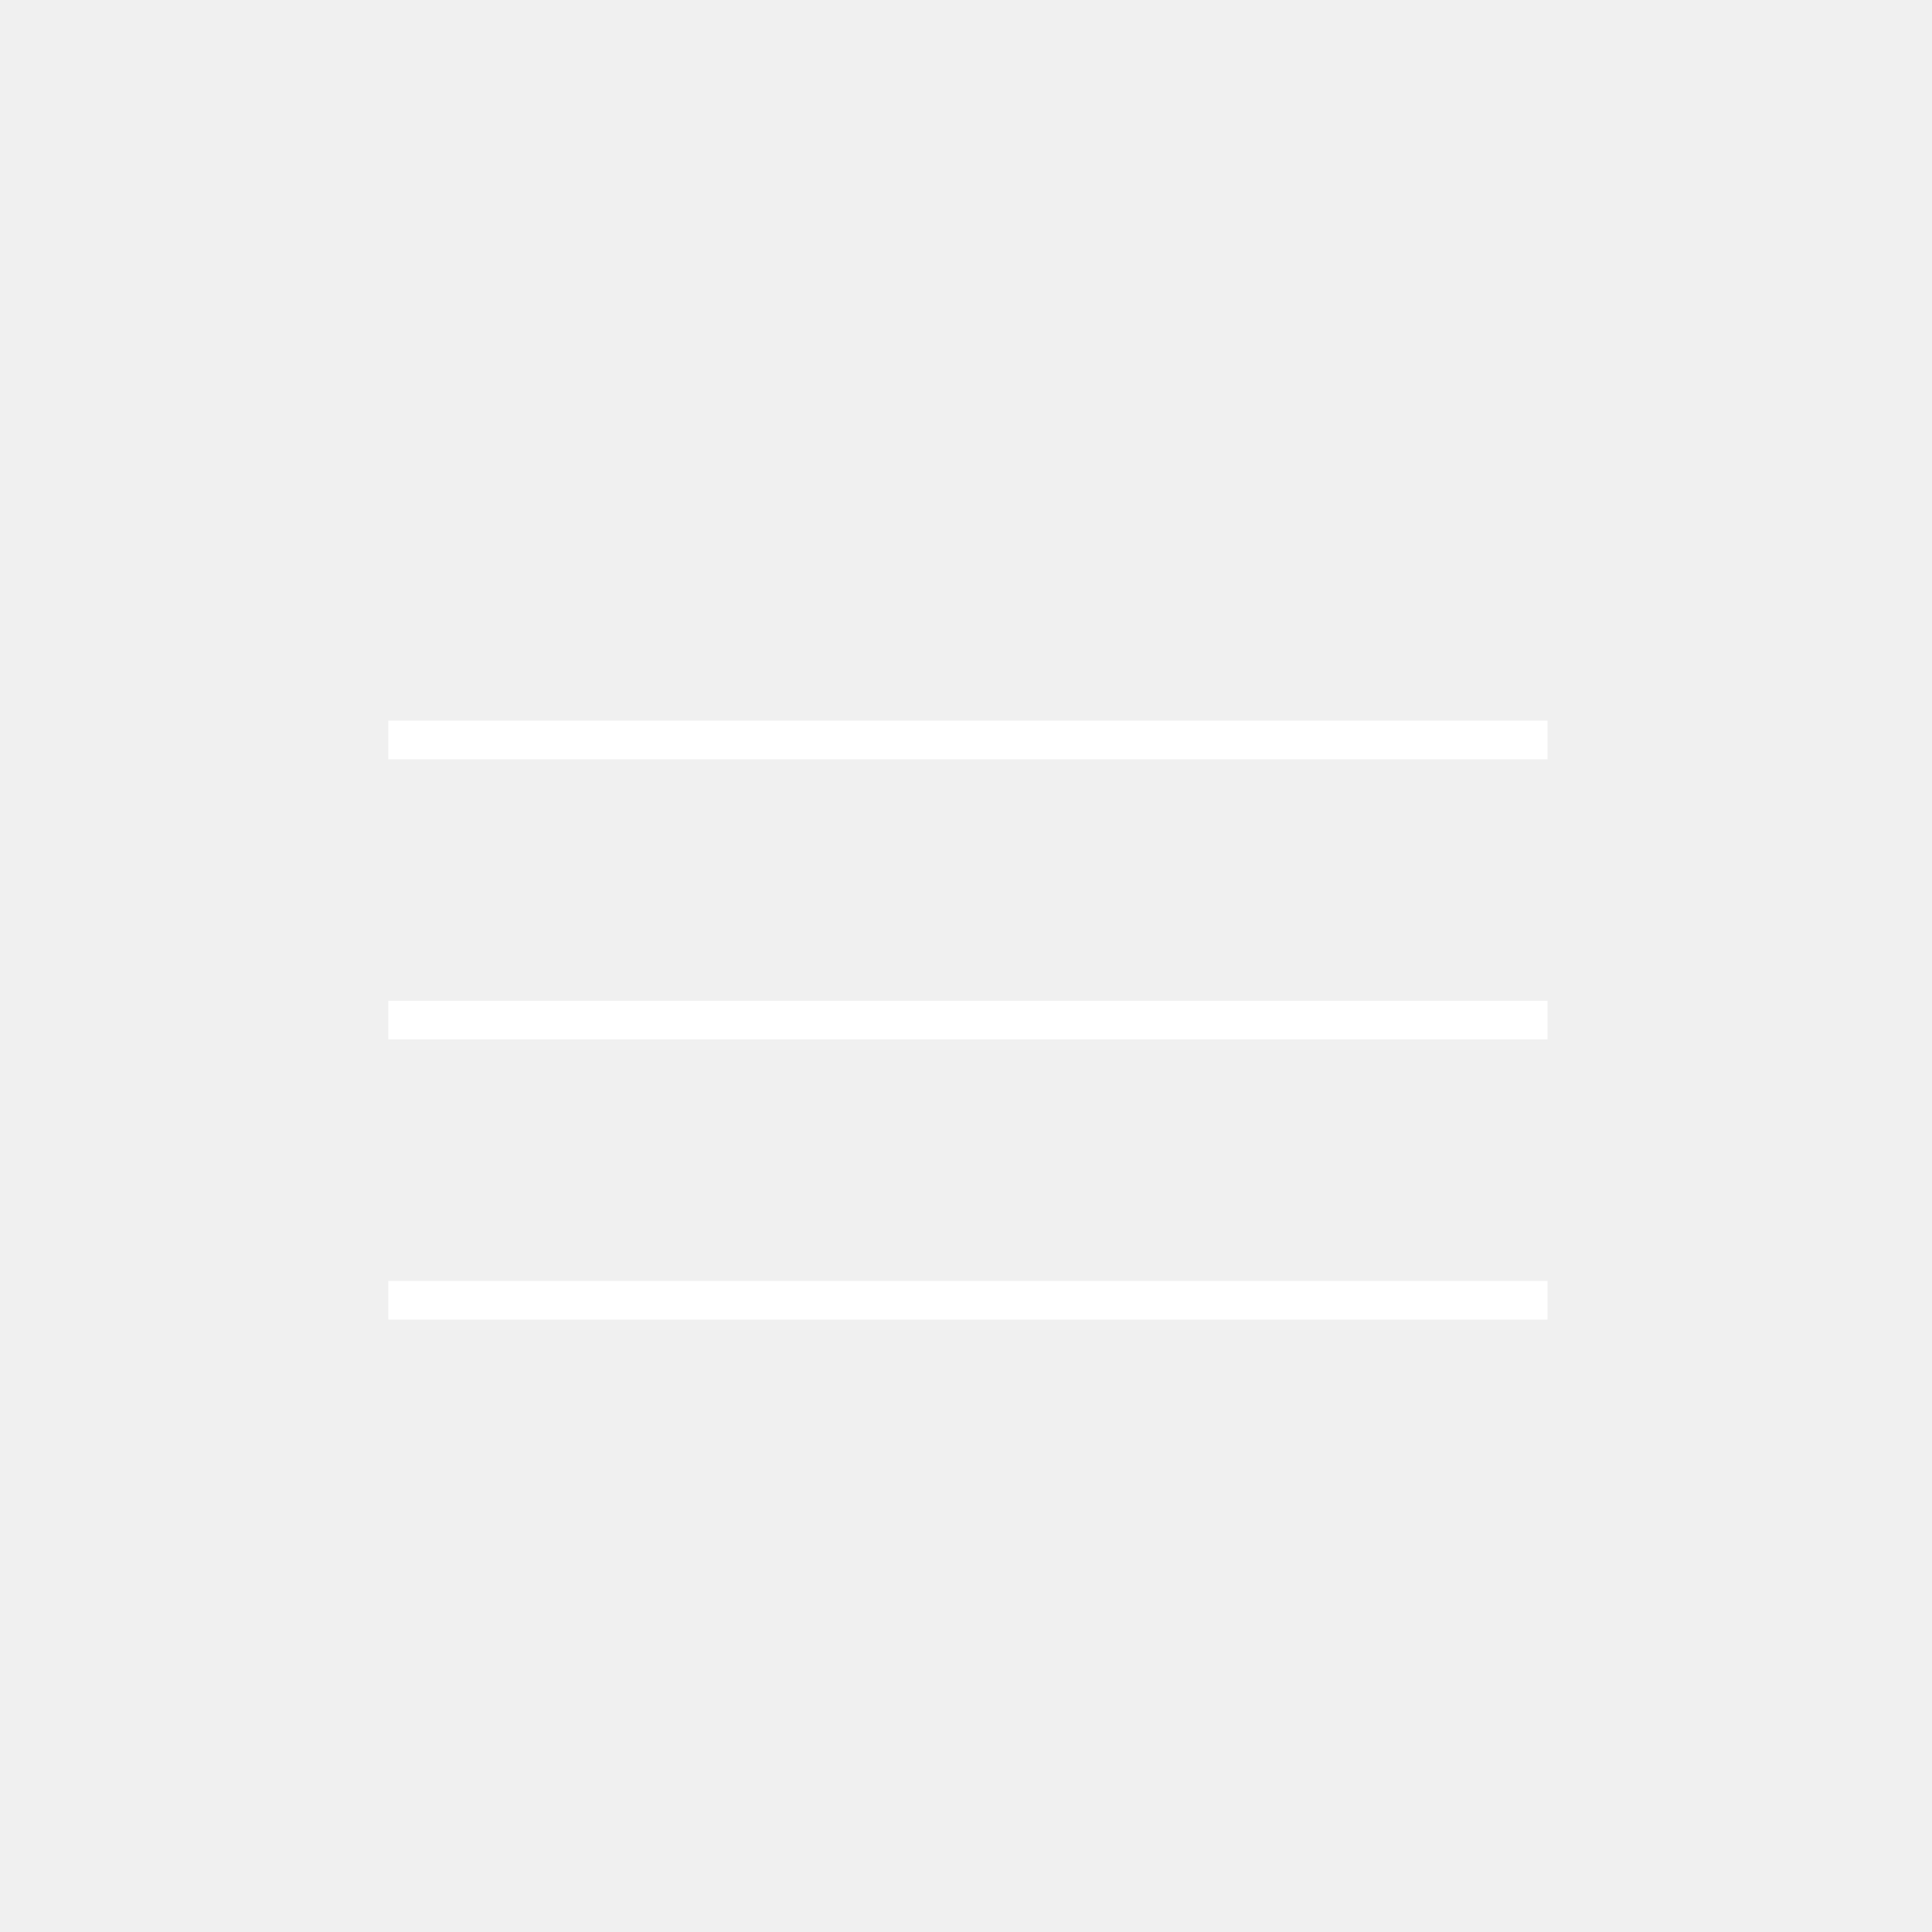
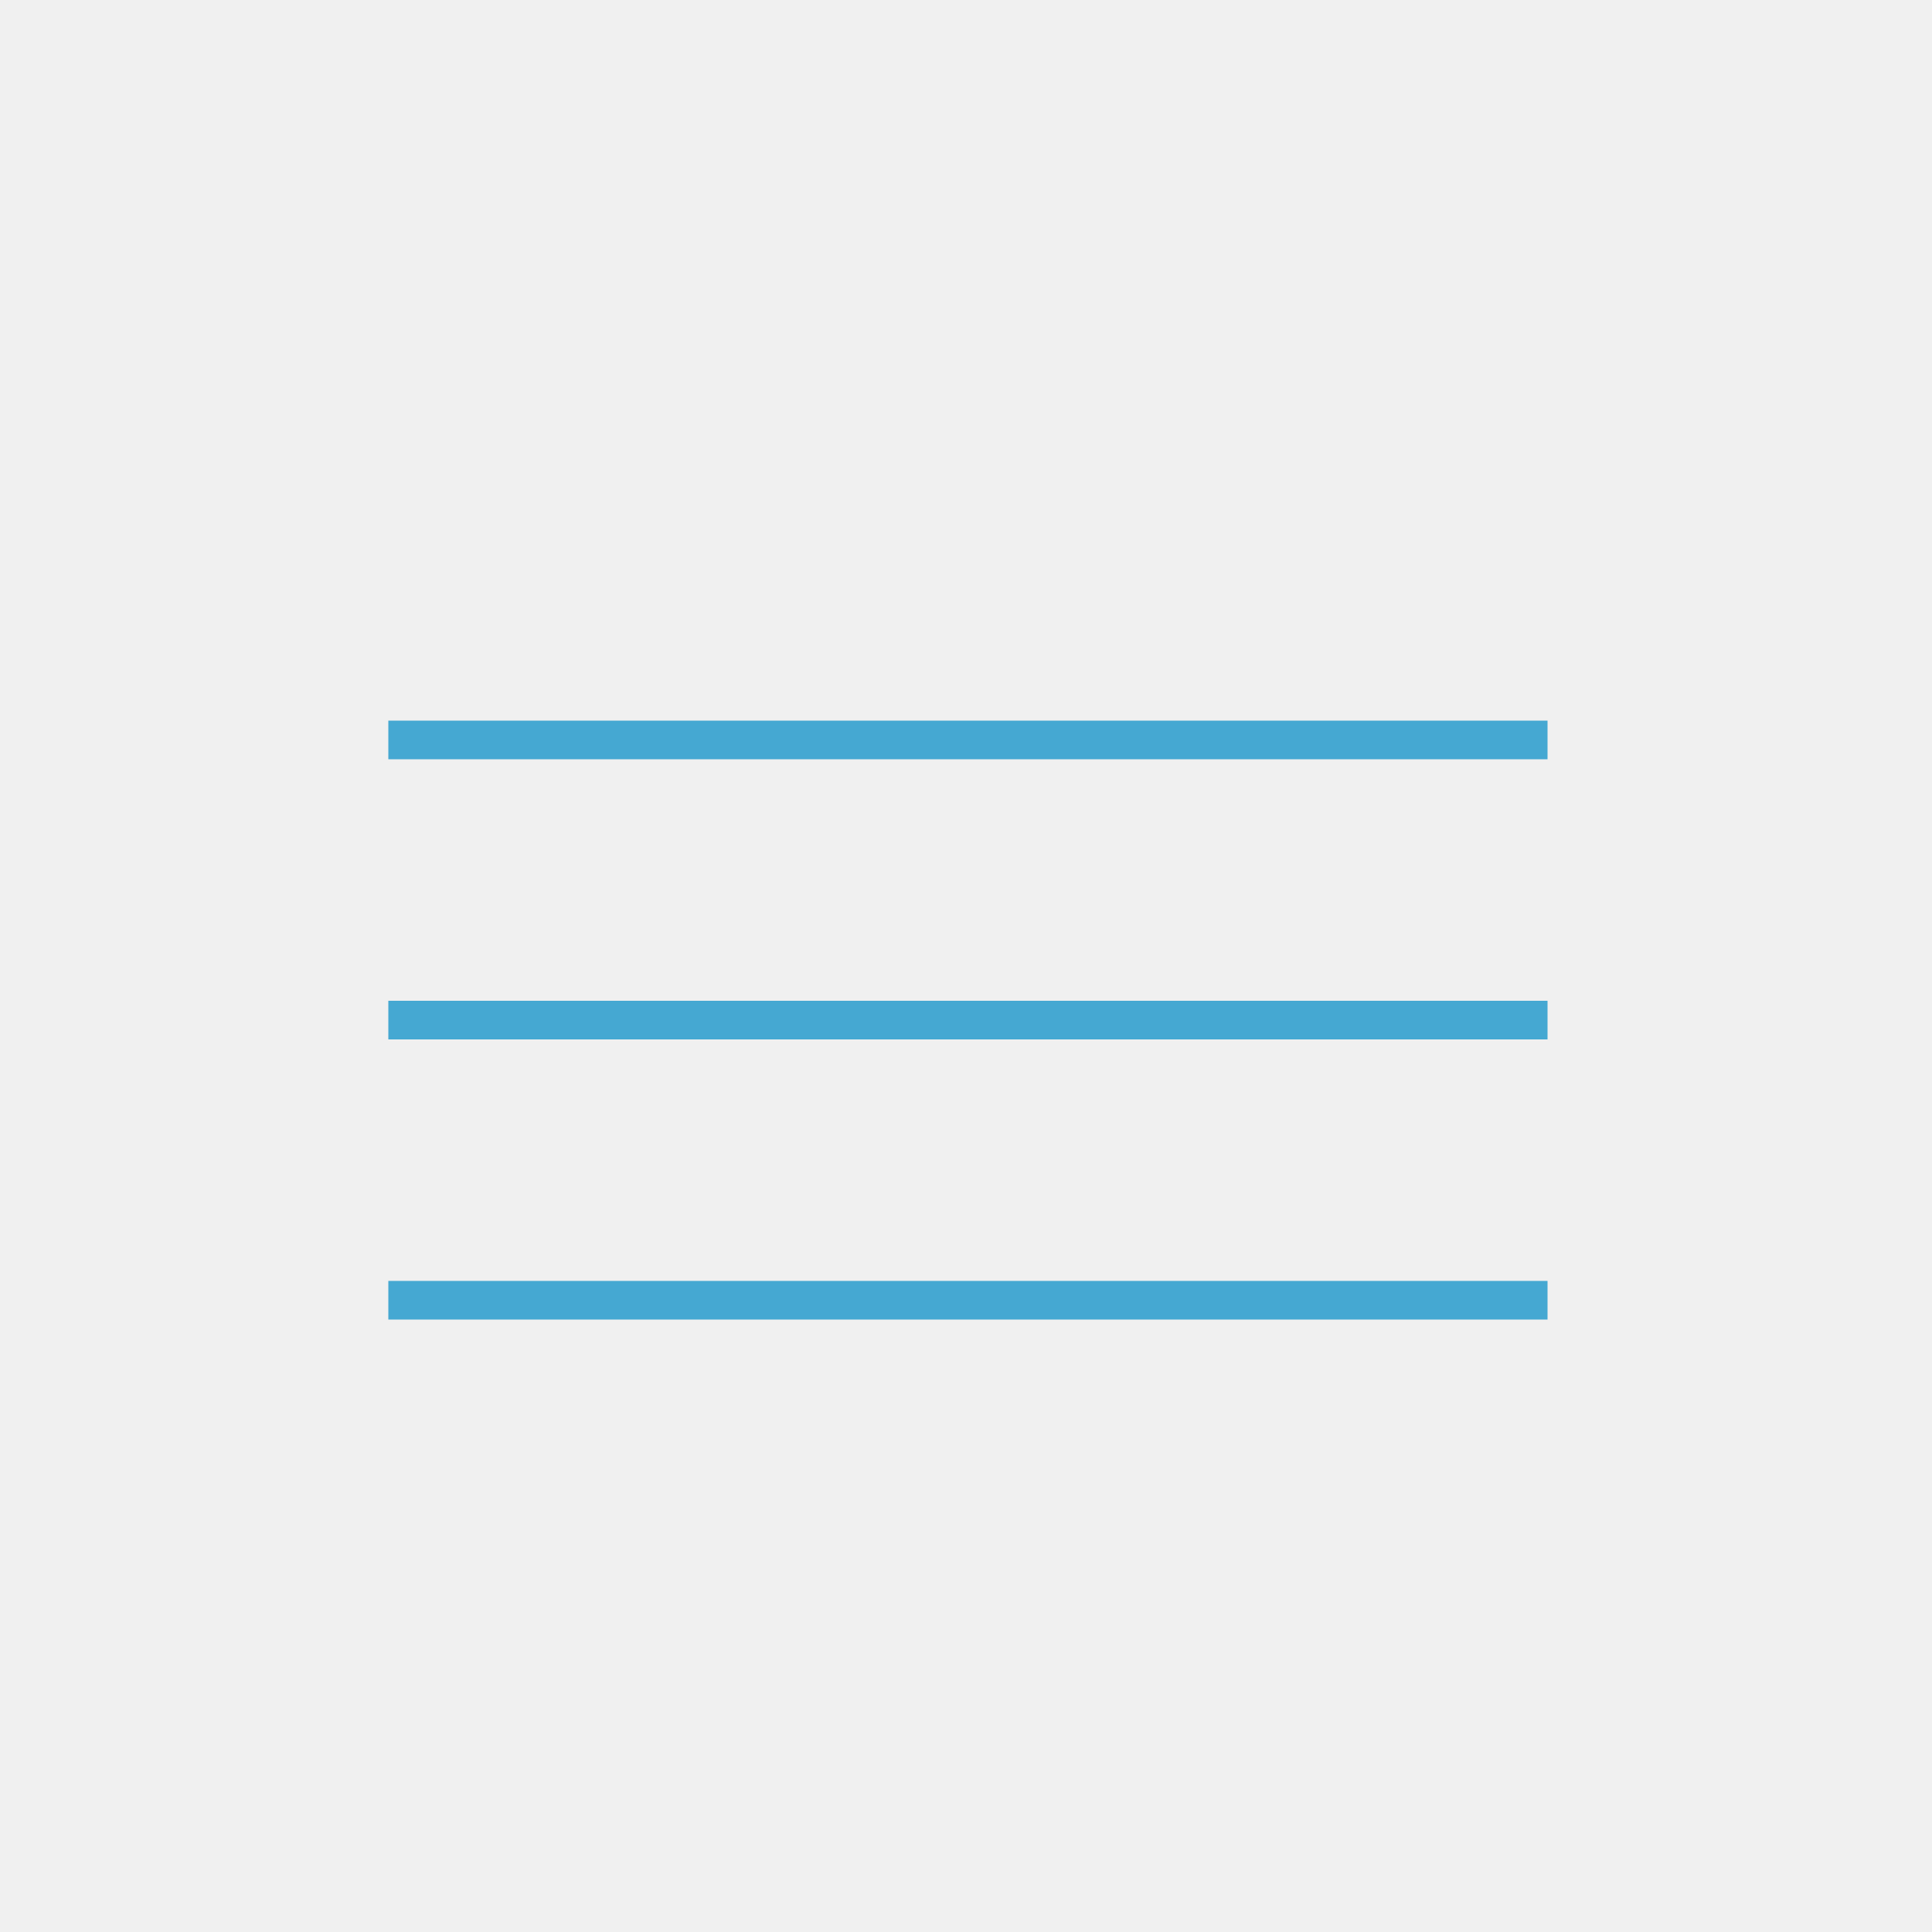
<svg xmlns="http://www.w3.org/2000/svg" enable-background="new 0 0 100 100" id="Layer_1" version="1.1" viewBox="0 0 100 100" xml:space="preserve">
  <g>
-     <polyline fill="#fff" points="20.1,39.3 80.1,39.3 80.1,37.3 20.1,37.3  " />
-     <polyline fill="#fff" points="20.1,53.8 80.1,53.8 80.1,51.8 20.1,51.8  " />
-     <polyline fill="#fff" points="20.1,68.3 80.1,68.3 80.1,66.3 20.1,66.3  " />
+     <polyline fill="#45a8d2" points="20.1,39.3 80.1,39.3 80.1,37.3 20.1,37.3  " />
+     <polyline fill="#45a8d2" points="20.1,53.8 80.1,53.8 80.1,51.8 20.1,51.8  " />
+     <polyline fill="#45a8d2" points="20.1,68.3 80.1,68.3 80.1,66.3 20.1,66.3  " />
  </g>
</svg>
